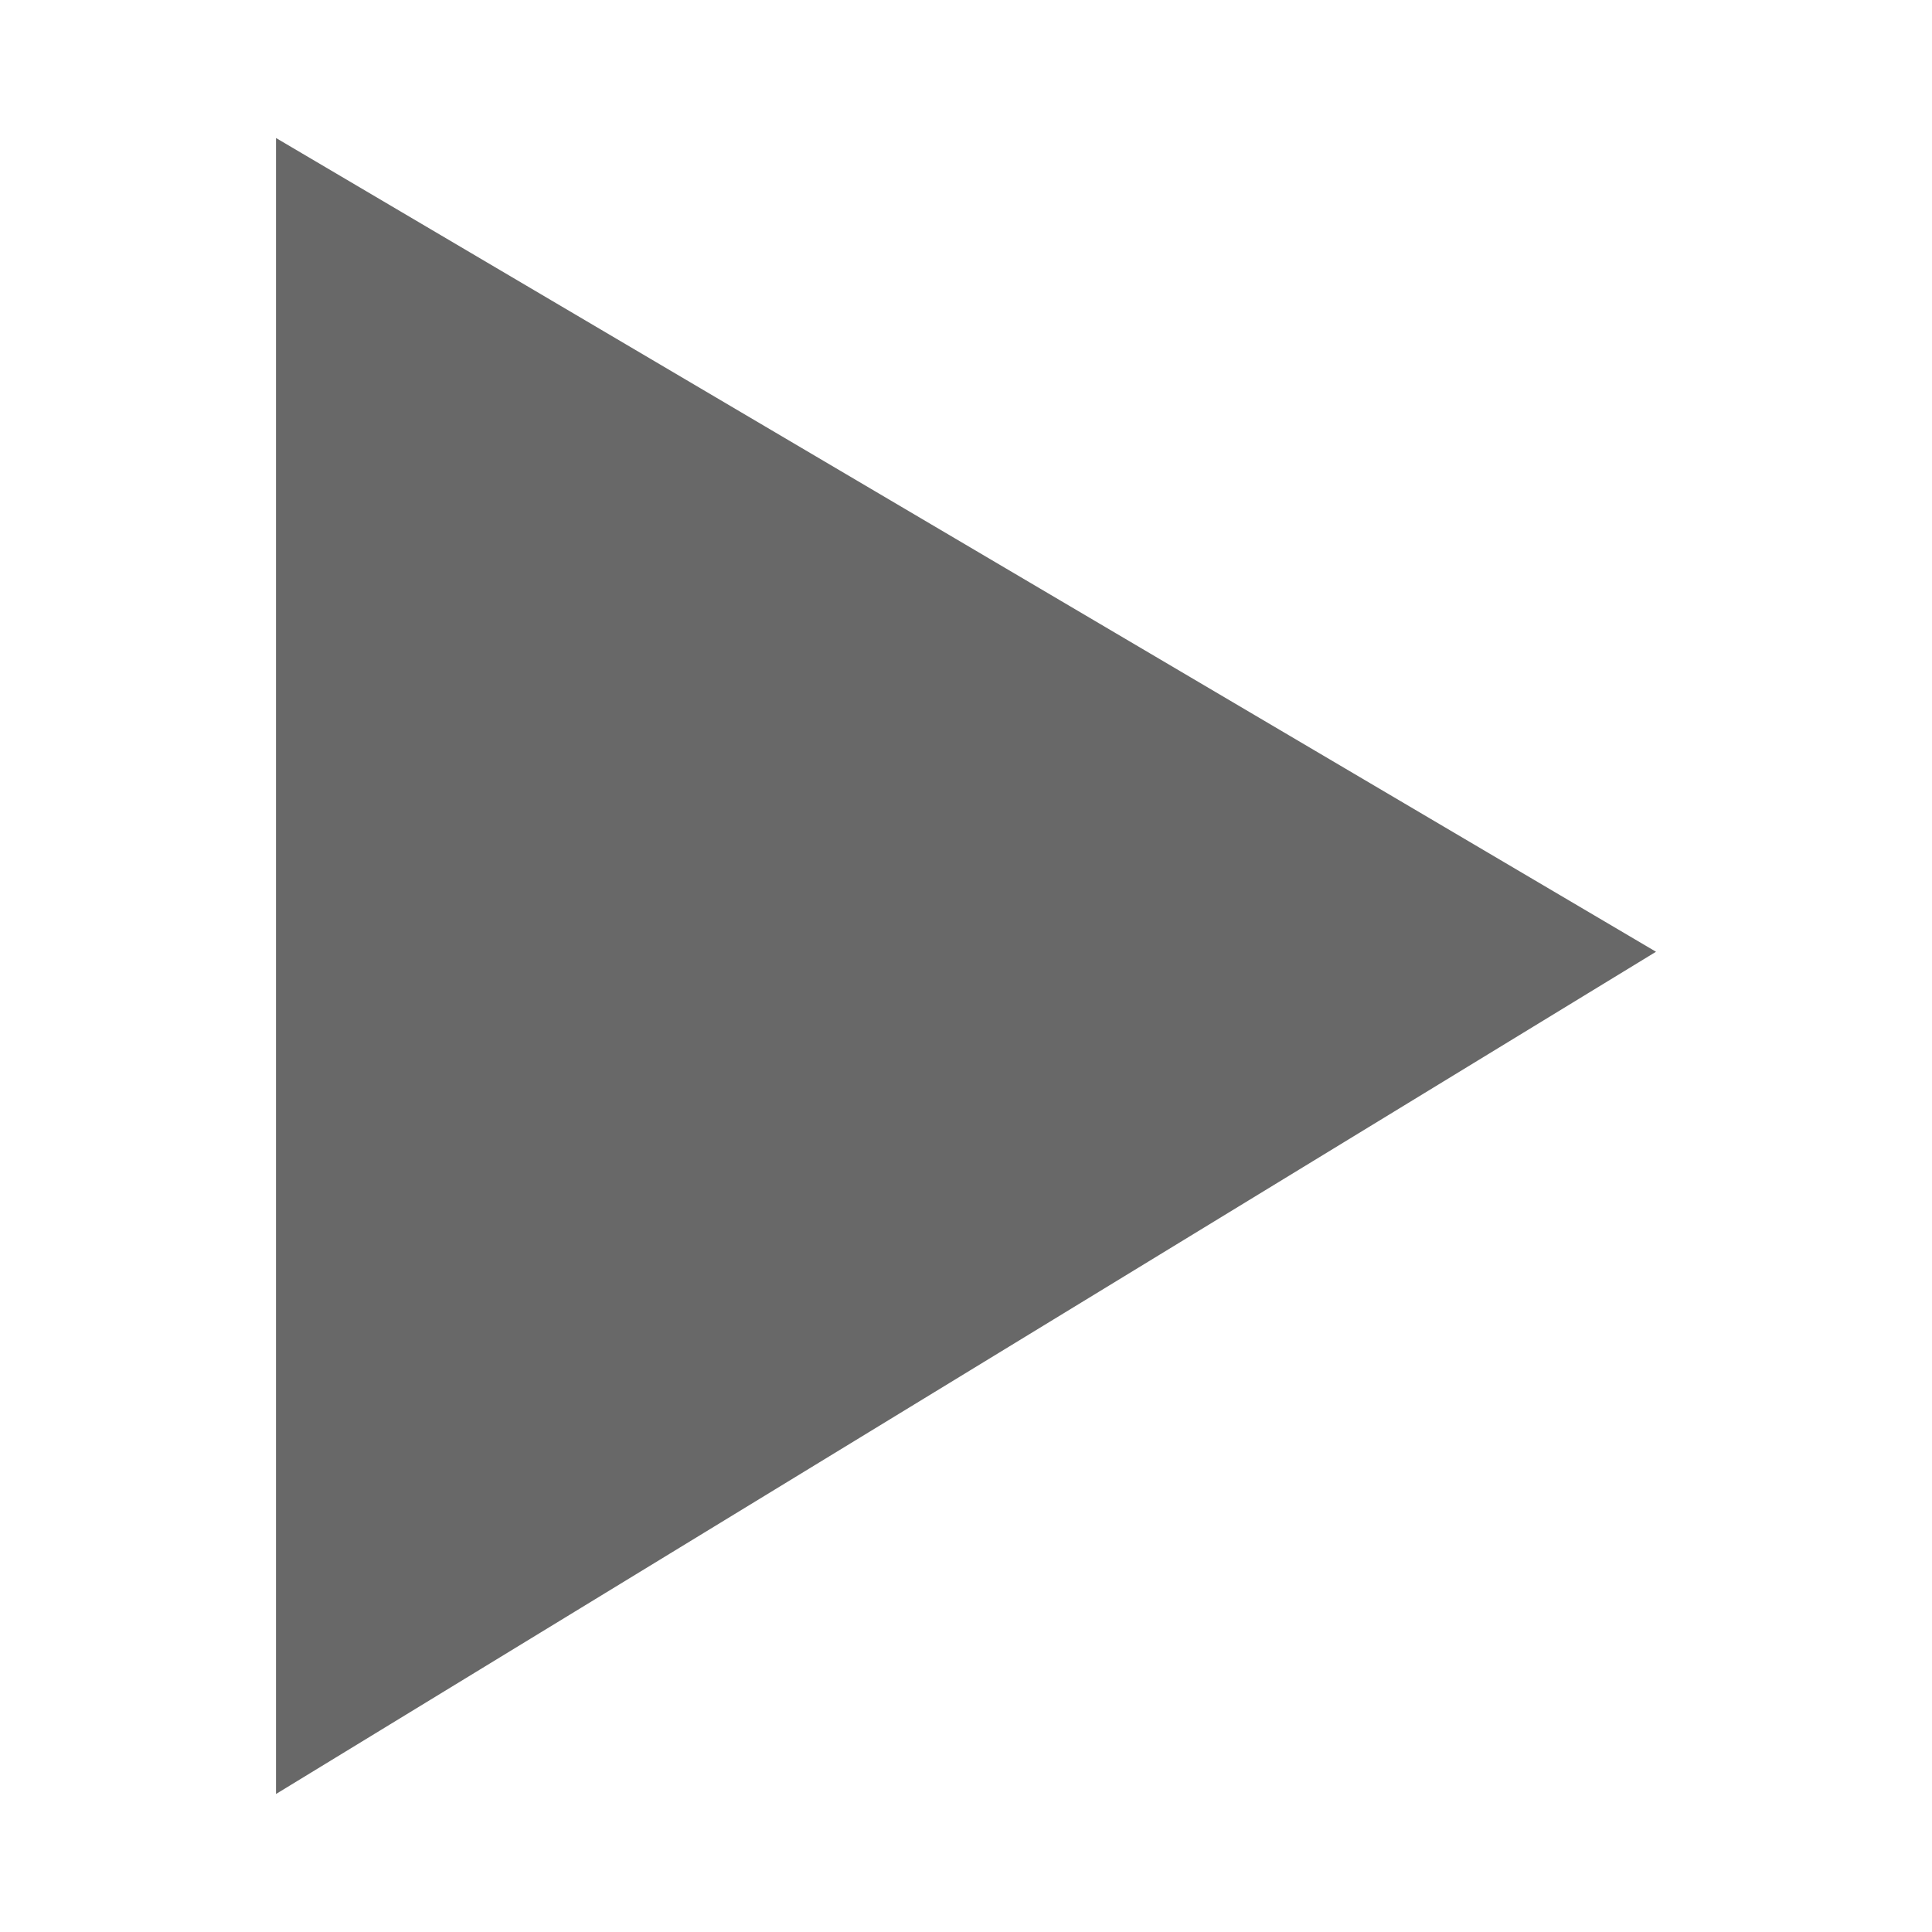
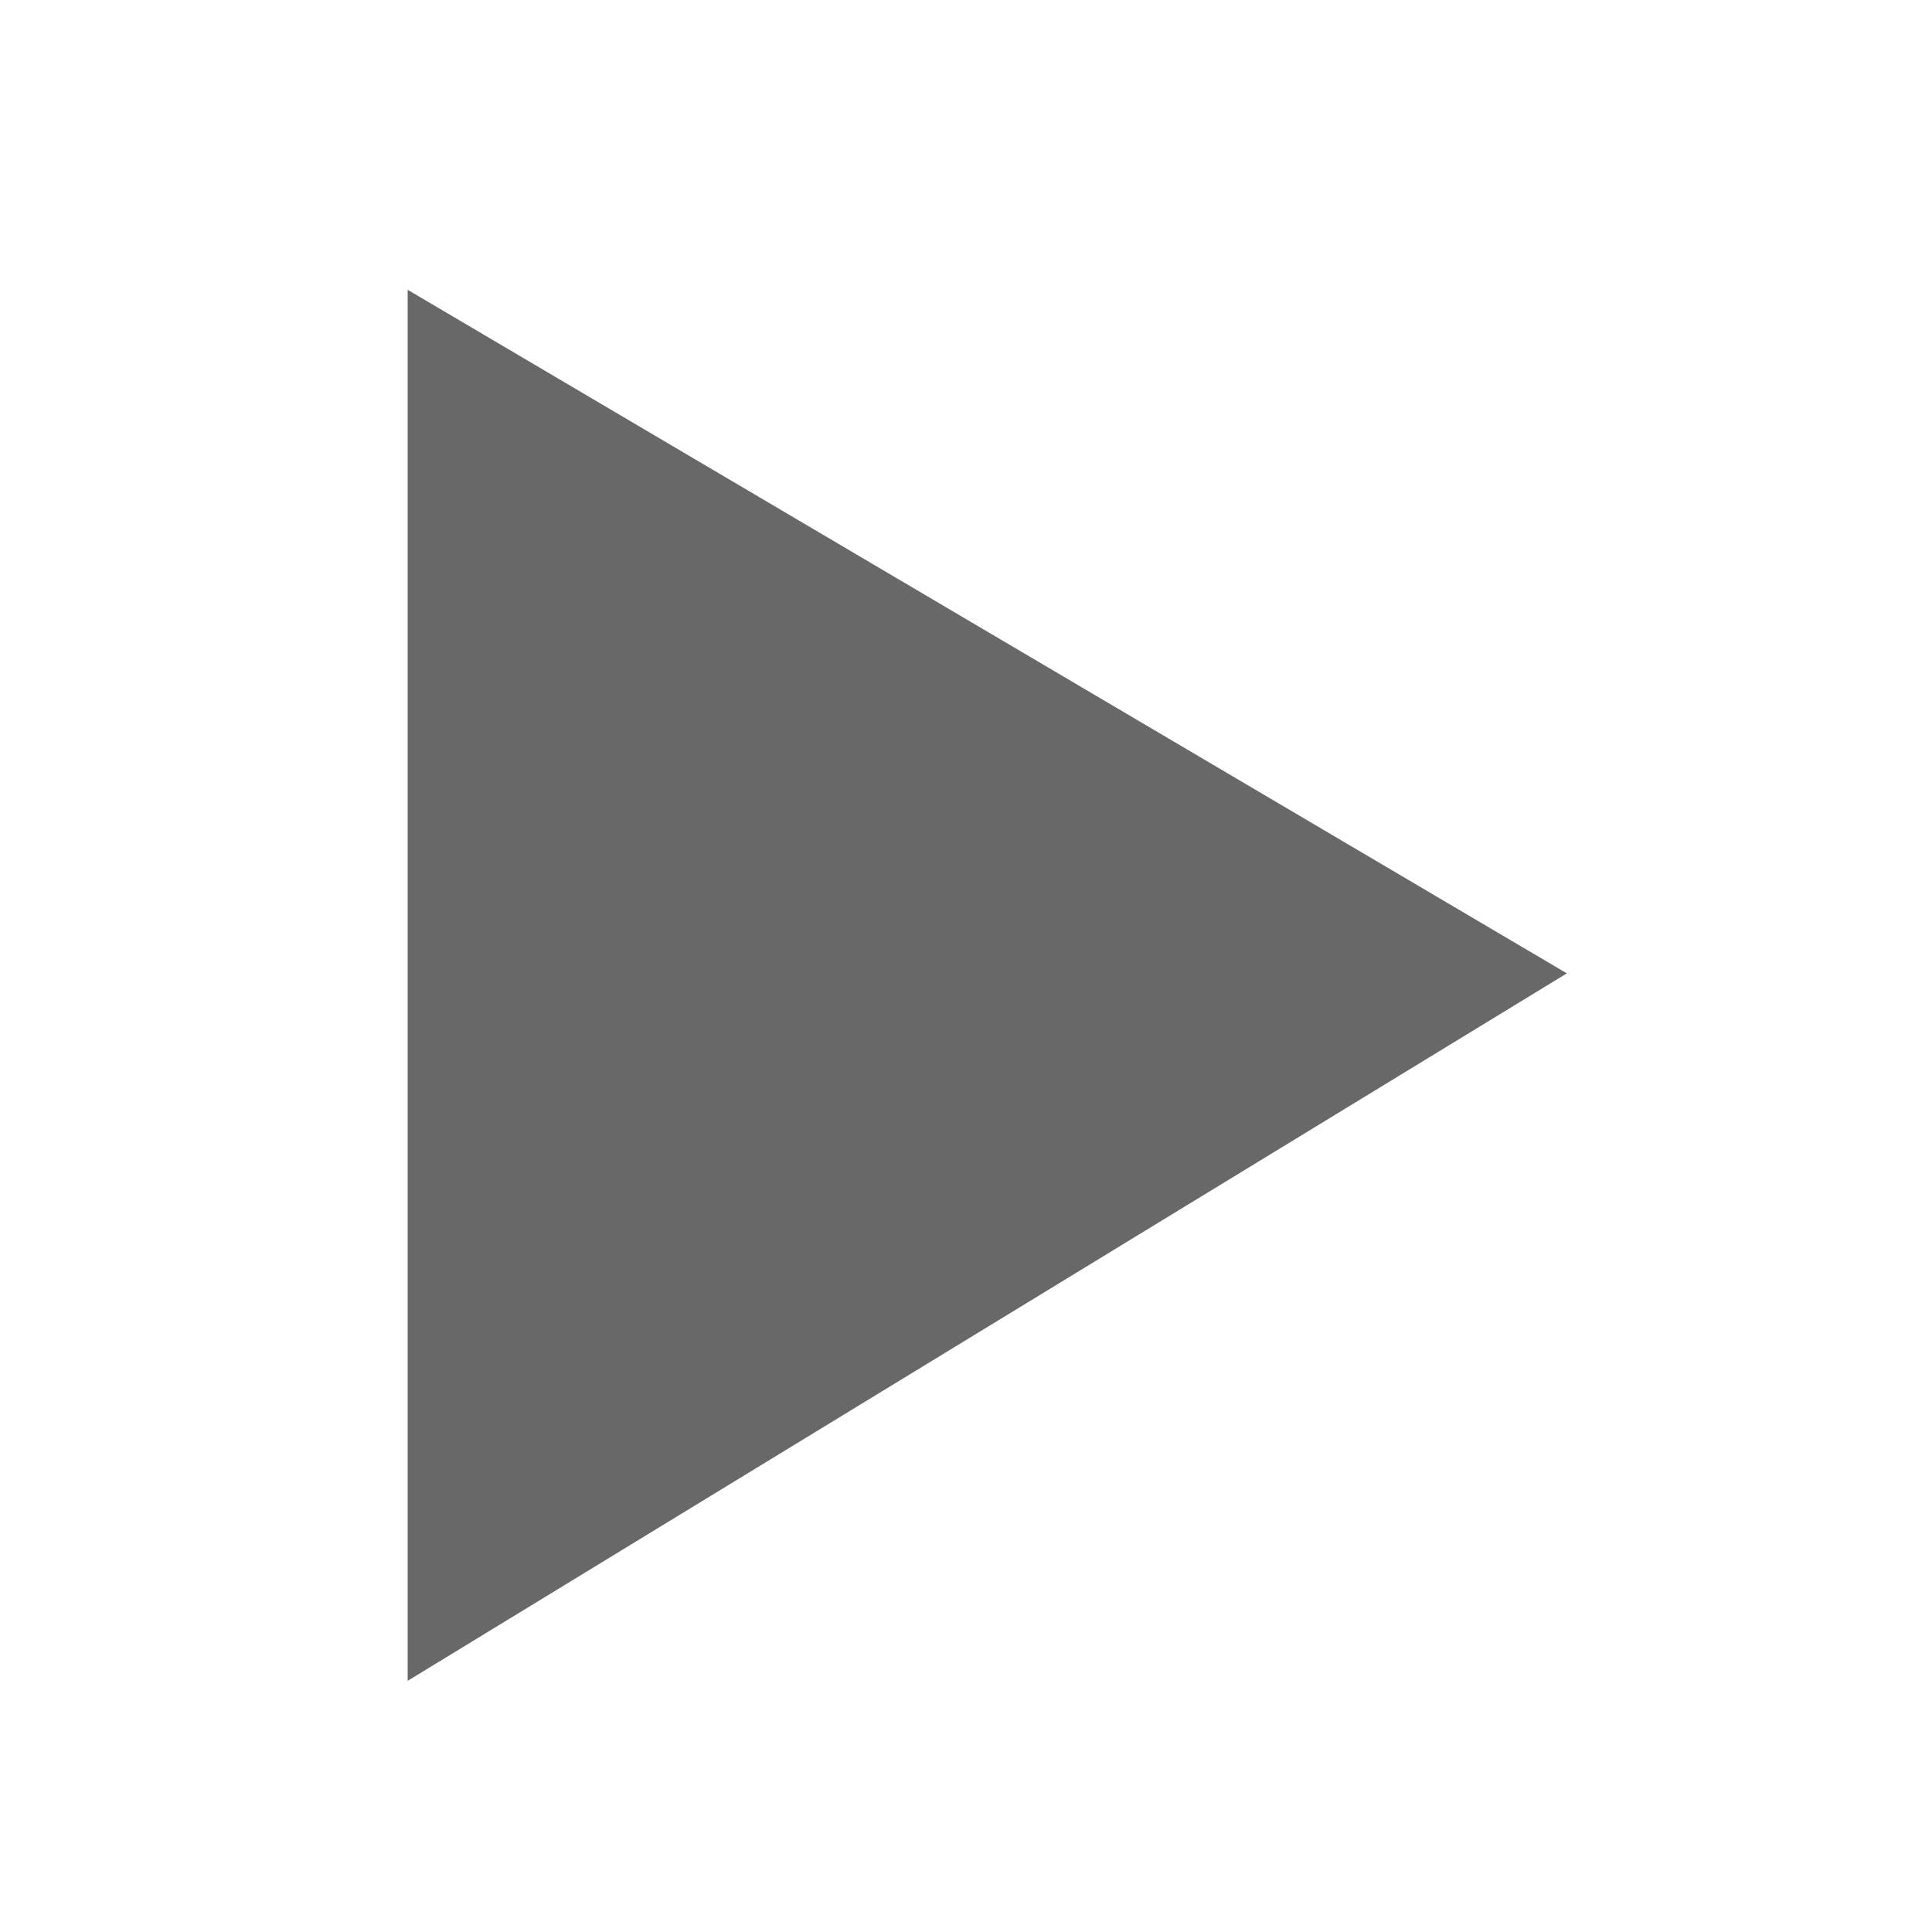
- <svg xmlns="http://www.w3.org/2000/svg" width="210mm" height="210mm" viewBox="0 0 210 210" version="1.1" id="svg5">
+ <svg xmlns="http://www.w3.org/2000/svg" width="100mm" height="100mm" viewBox="0 0 100 100" version="1.1" id="svg5">
  <defs id="defs2" />
  <g id="layer1">
-     <path style="fill:#686868;fill-opacity:1;stroke:#000000;stroke-width:0;stroke-linecap:butt;stroke-linejoin:miter;stroke-miterlimit:4;stroke-dasharray:none;stroke-opacity:1" d="M 30,195 V 15 L 180,103.452 30,195" id="path172" />
+     <path style="fill:#686868;fill-opacity:1;stroke:#000000;stroke-width:0;stroke-linecap:butt;stroke-linejoin:miter;stroke-miterlimit:4;stroke-dasharray:none;stroke-opacity:1" d="m 21.1,87 v -72 l 60,35.381 -60,36.619" id="path172" />
  </g>
</svg>
